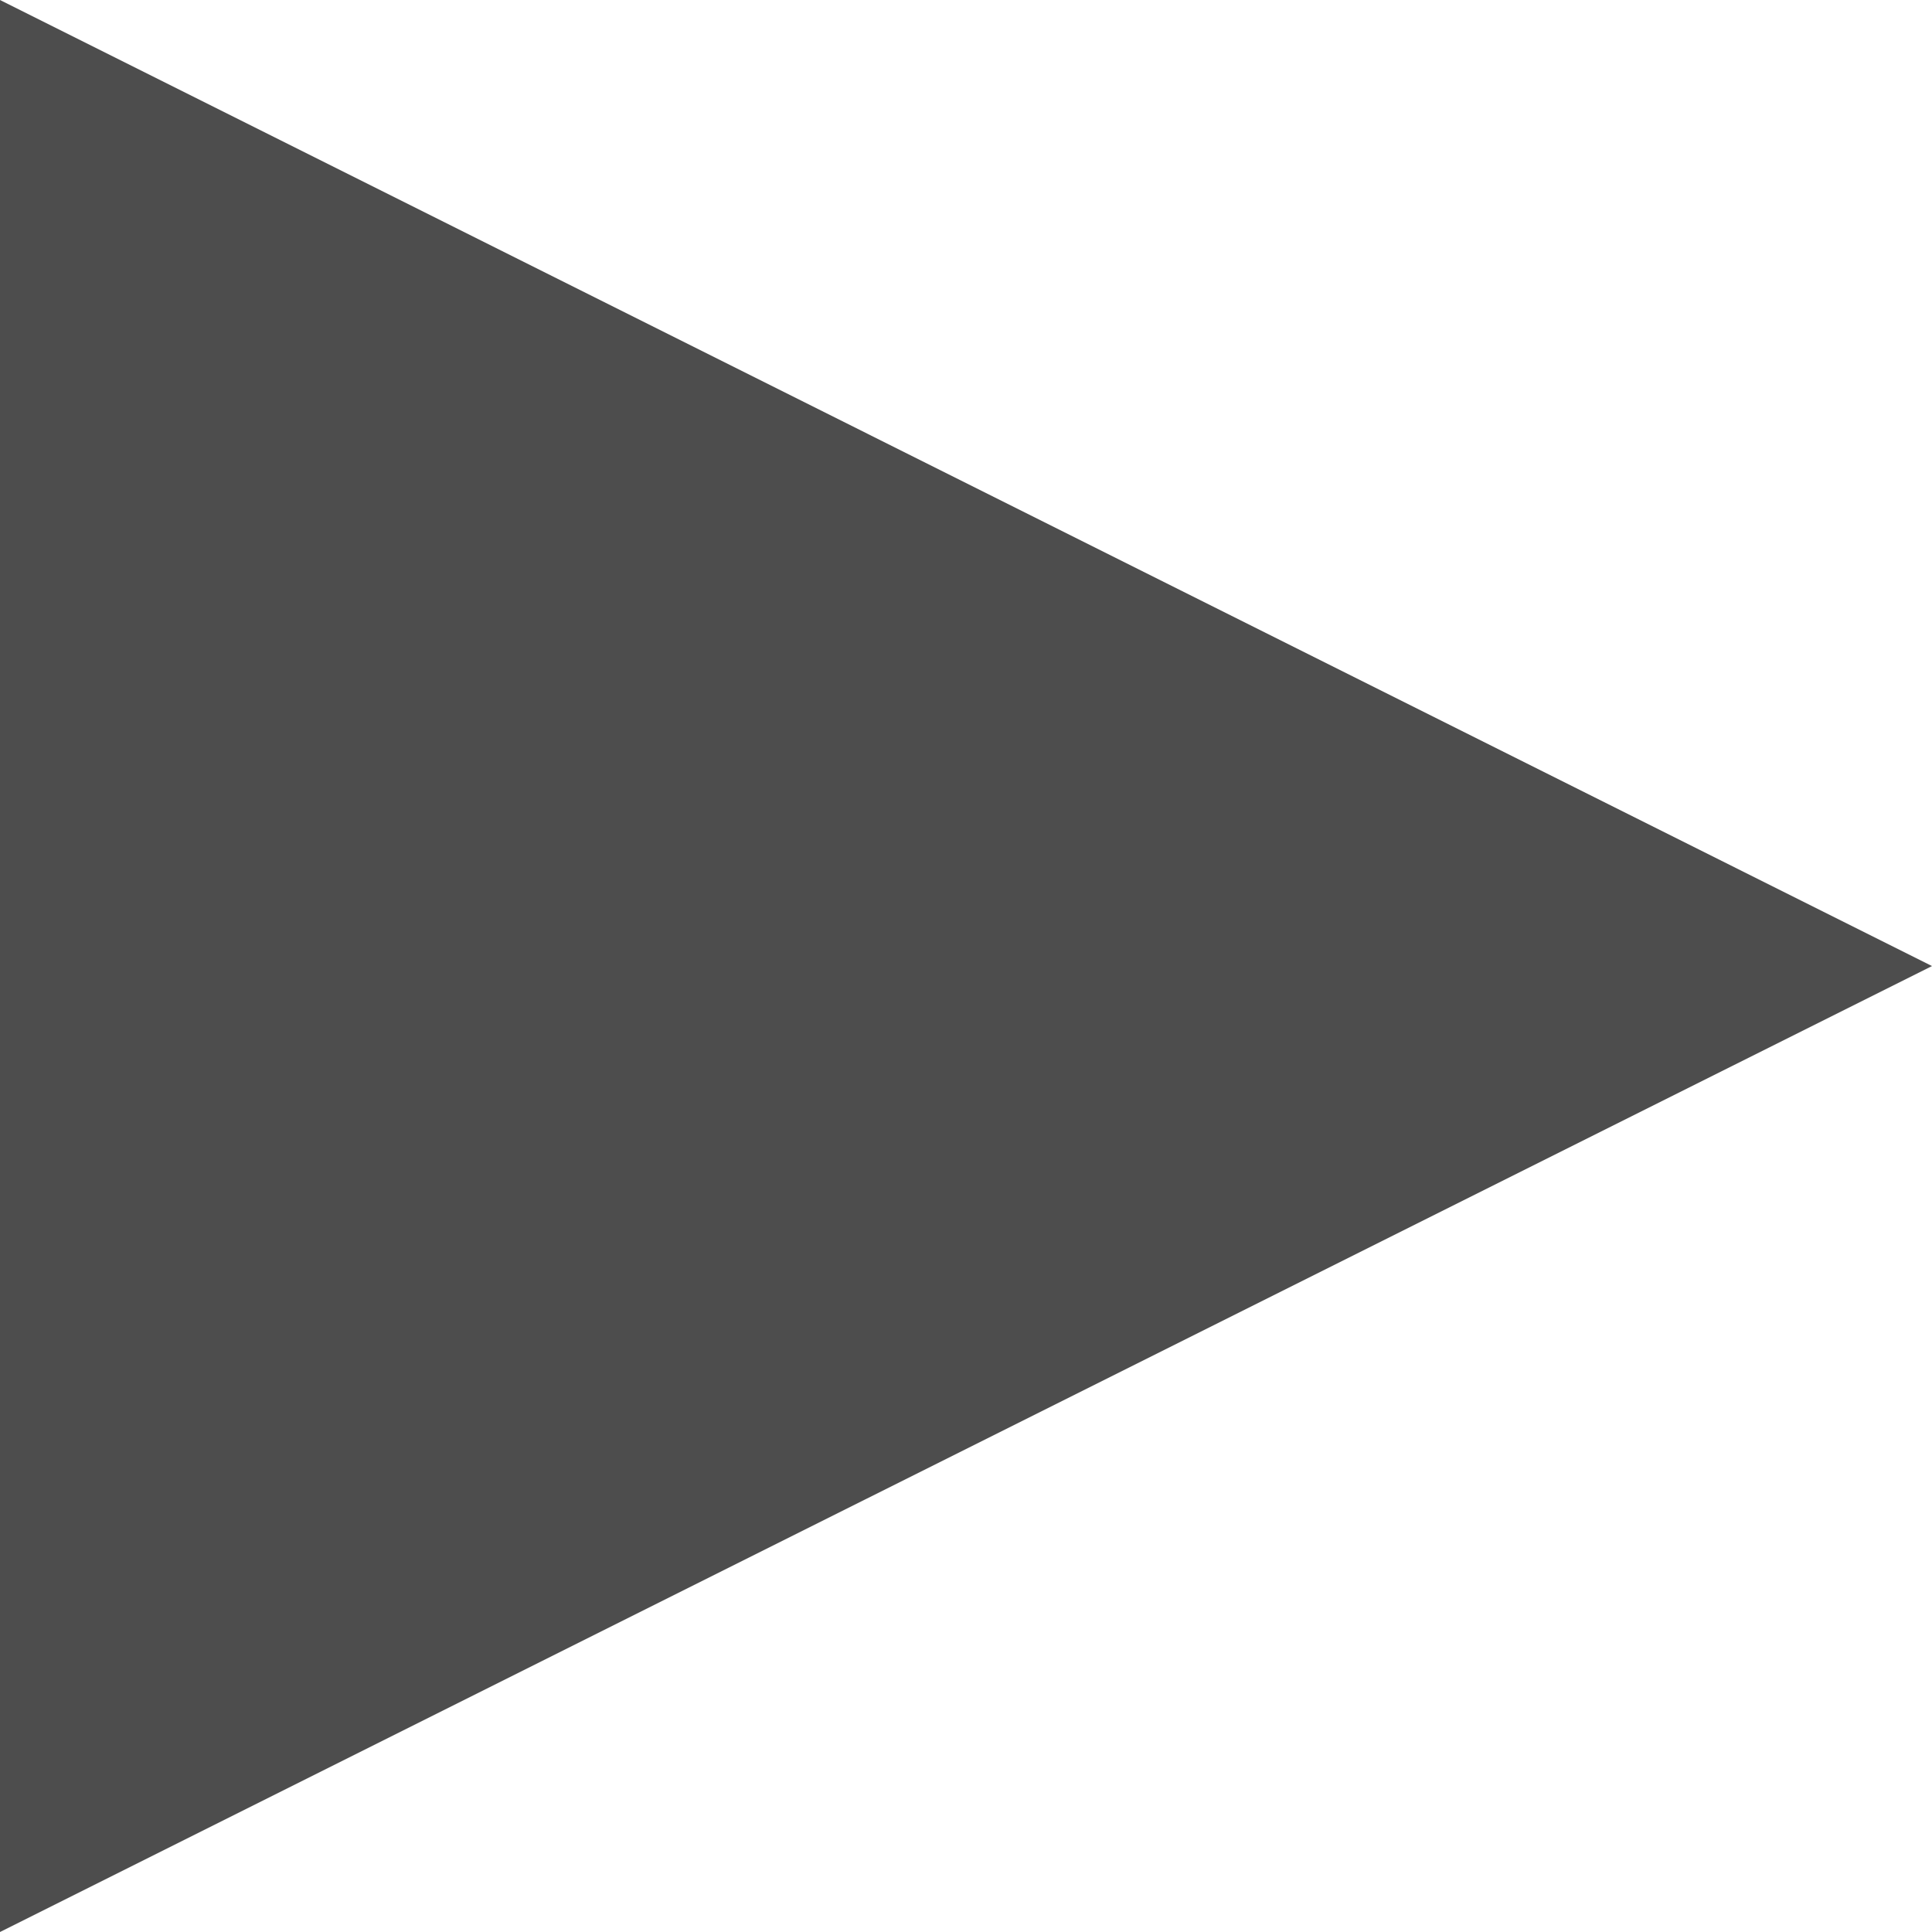
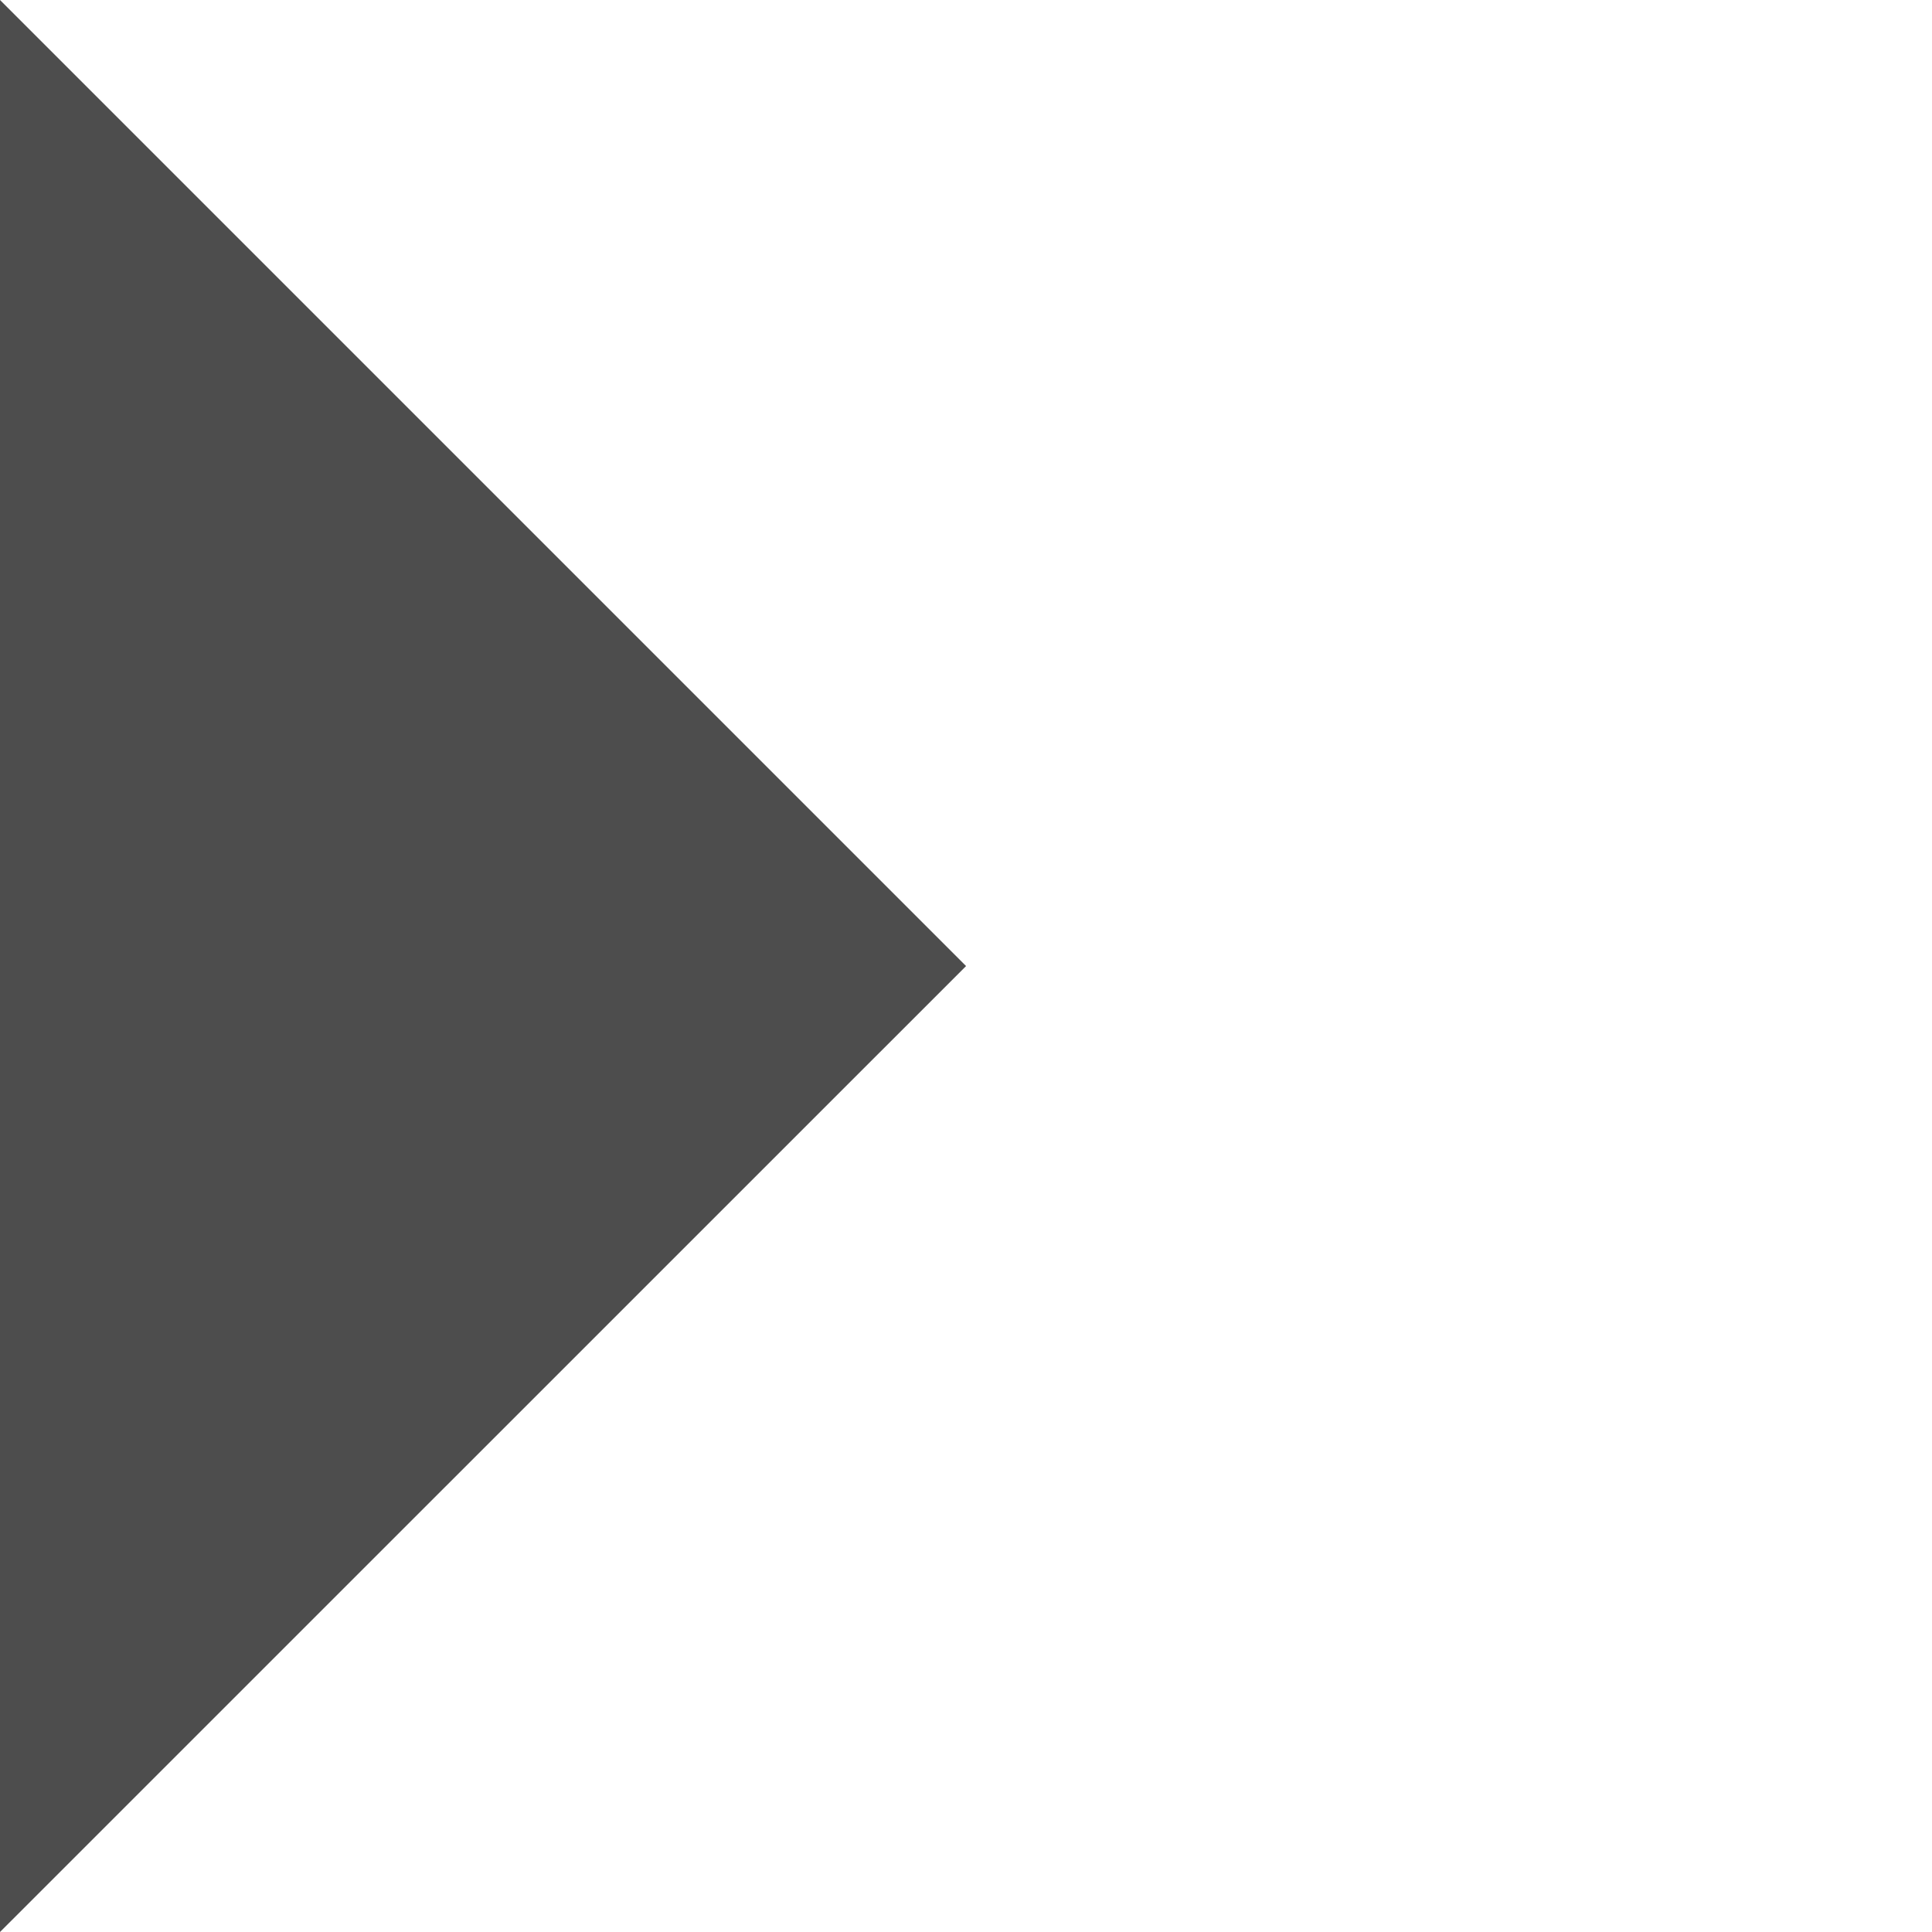
<svg xmlns="http://www.w3.org/2000/svg" width="64" height="64" viewBox="0 0 16.933 16.933" version="1.1" id="svg1">
  <defs id="defs1" />
  <g id="layer1">
-     <path style="fill:#4d4d4d;fill-opacity:1;stroke:#4d4d4d;stroke-width:0;stroke-linecap:round;stroke-linejoin:round;stroke-dasharray:none;stroke-opacity:1;paint-order:stroke fill markers" d="M 5.4126561e-7,5.4126568e-7 16.933,8.467 5.4126561e-7,16.933" id="path1" />
+     <path style="fill:#4d4d4d;fill-opacity:1;stroke:#4d4d4d;stroke-width:0;stroke-linecap:round;stroke-linejoin:round;stroke-dasharray:none;stroke-opacity:1;paint-order:stroke fill markers" d="M 5.4126561e-7,5.4126568e-7 8.467,8.467 5.4126561e-7,16.933" id="path1" />
  </g>
</svg>
